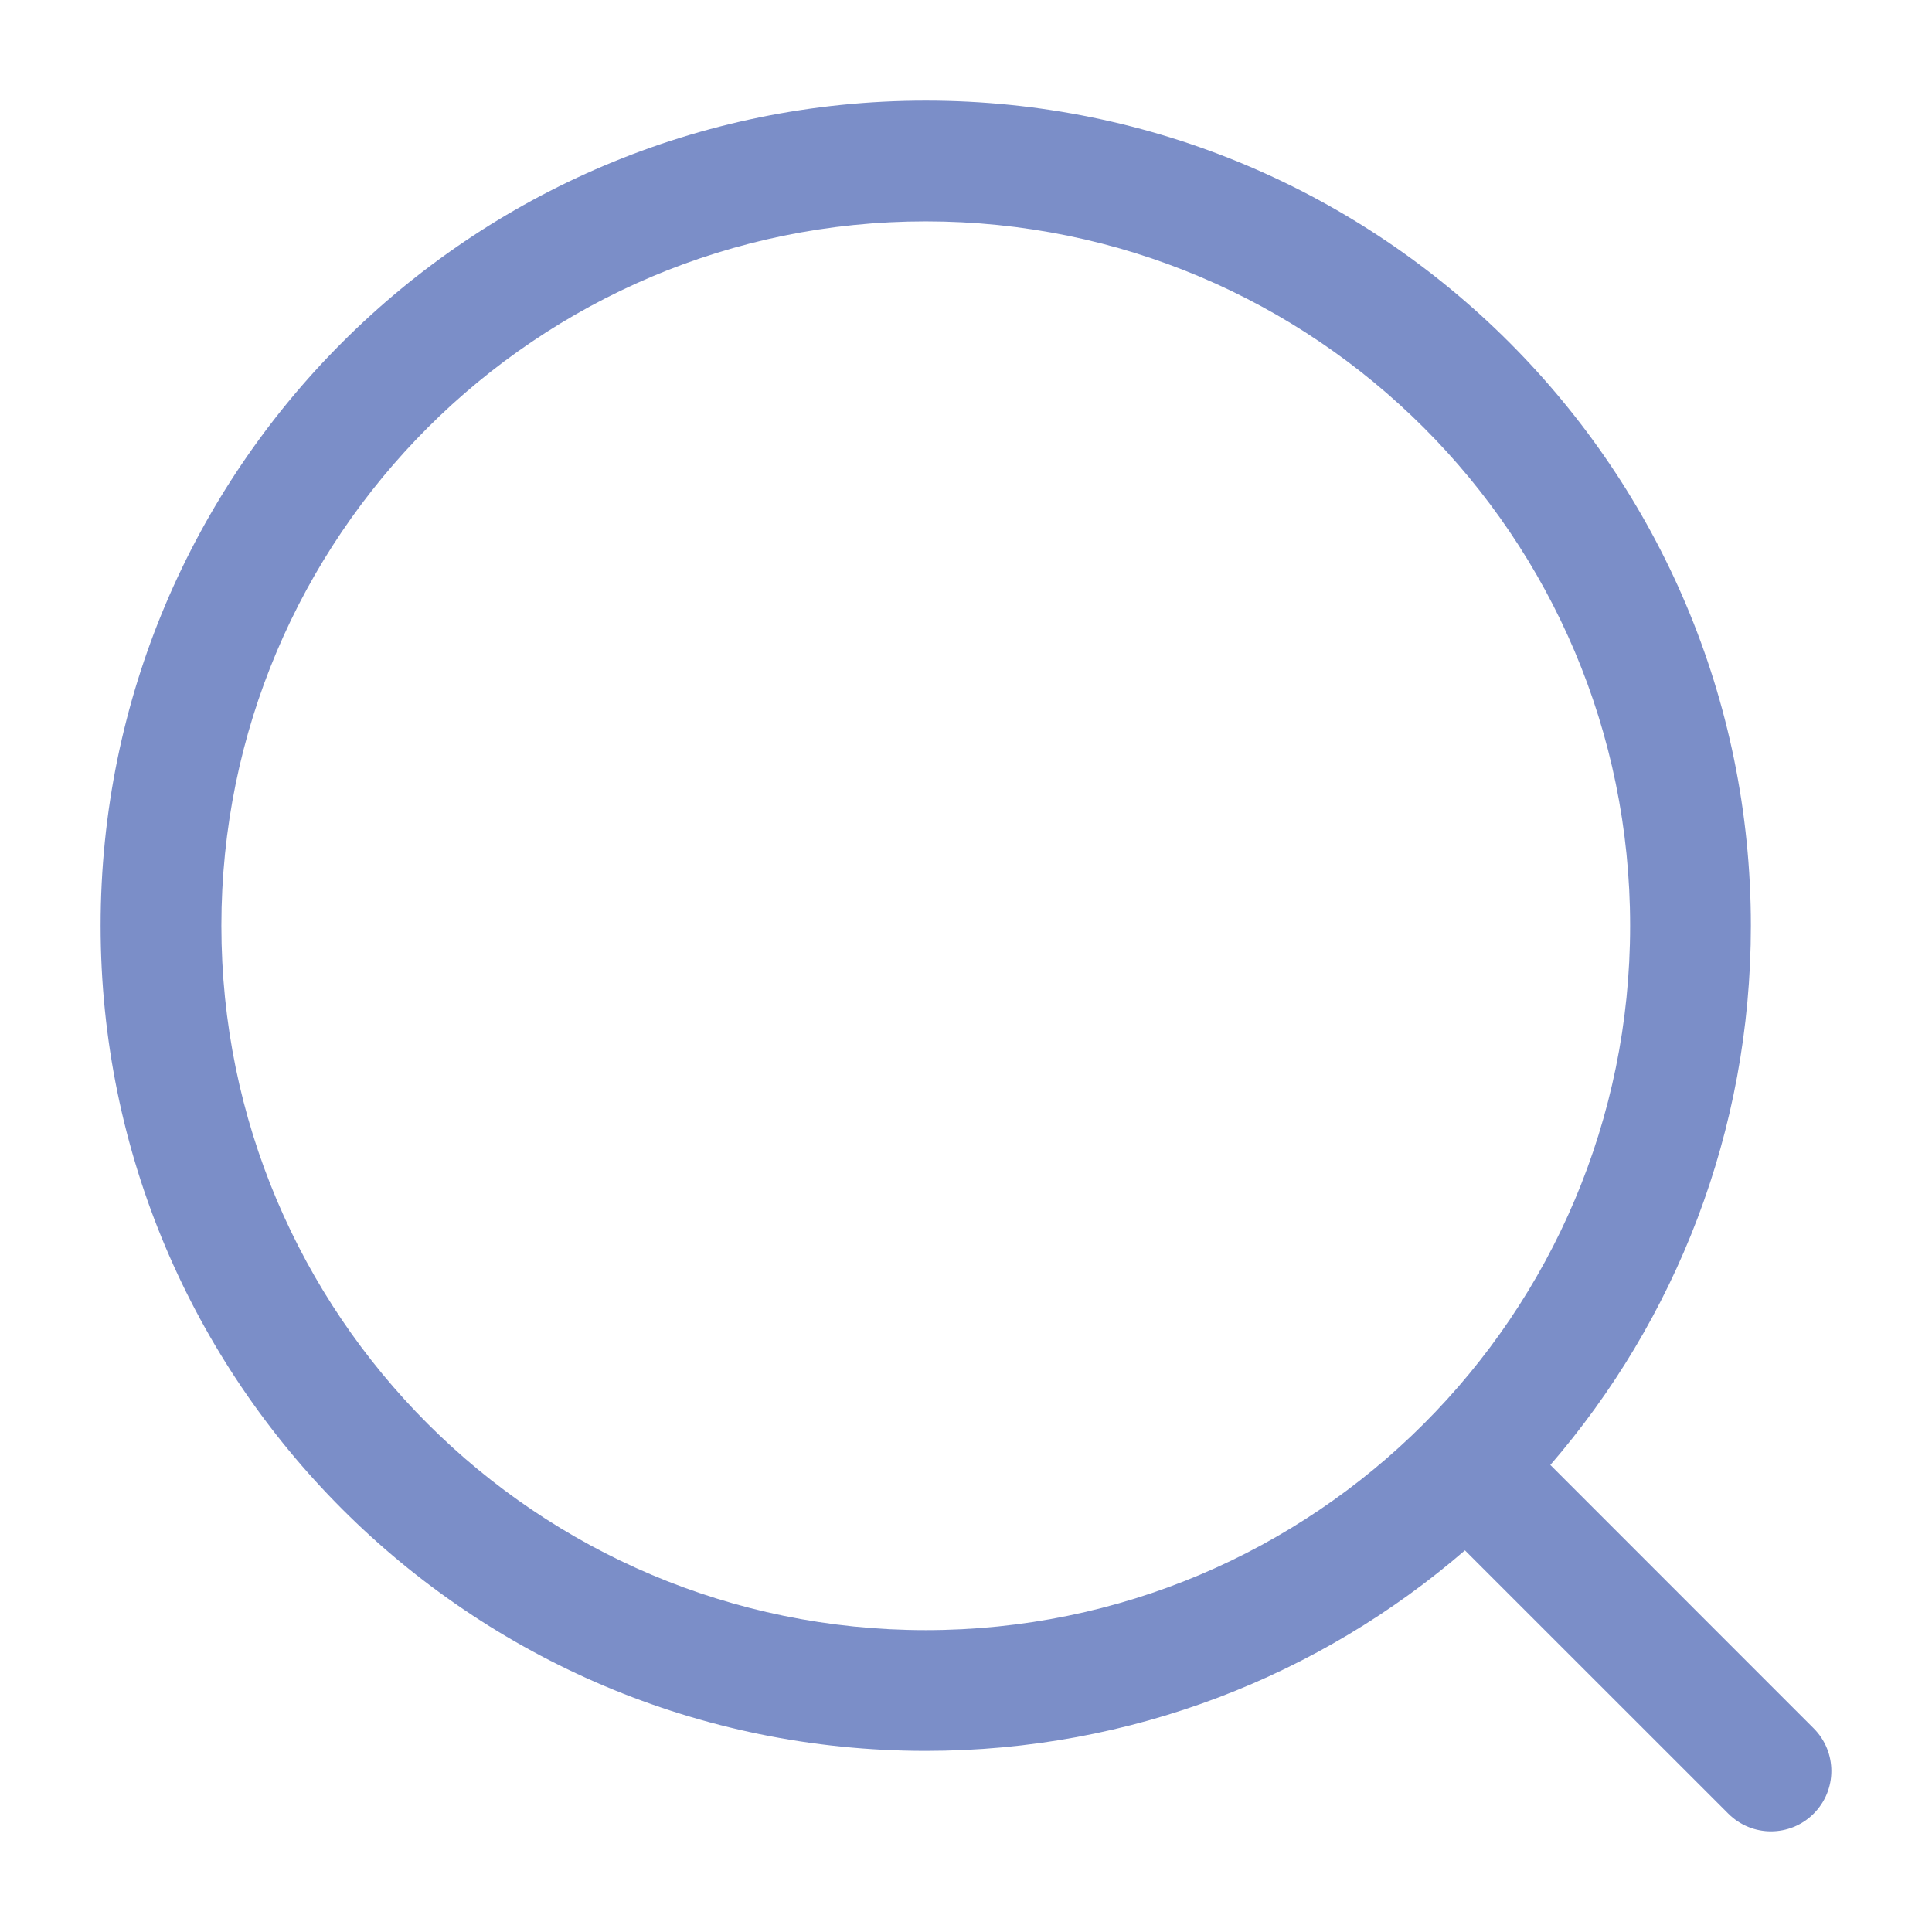
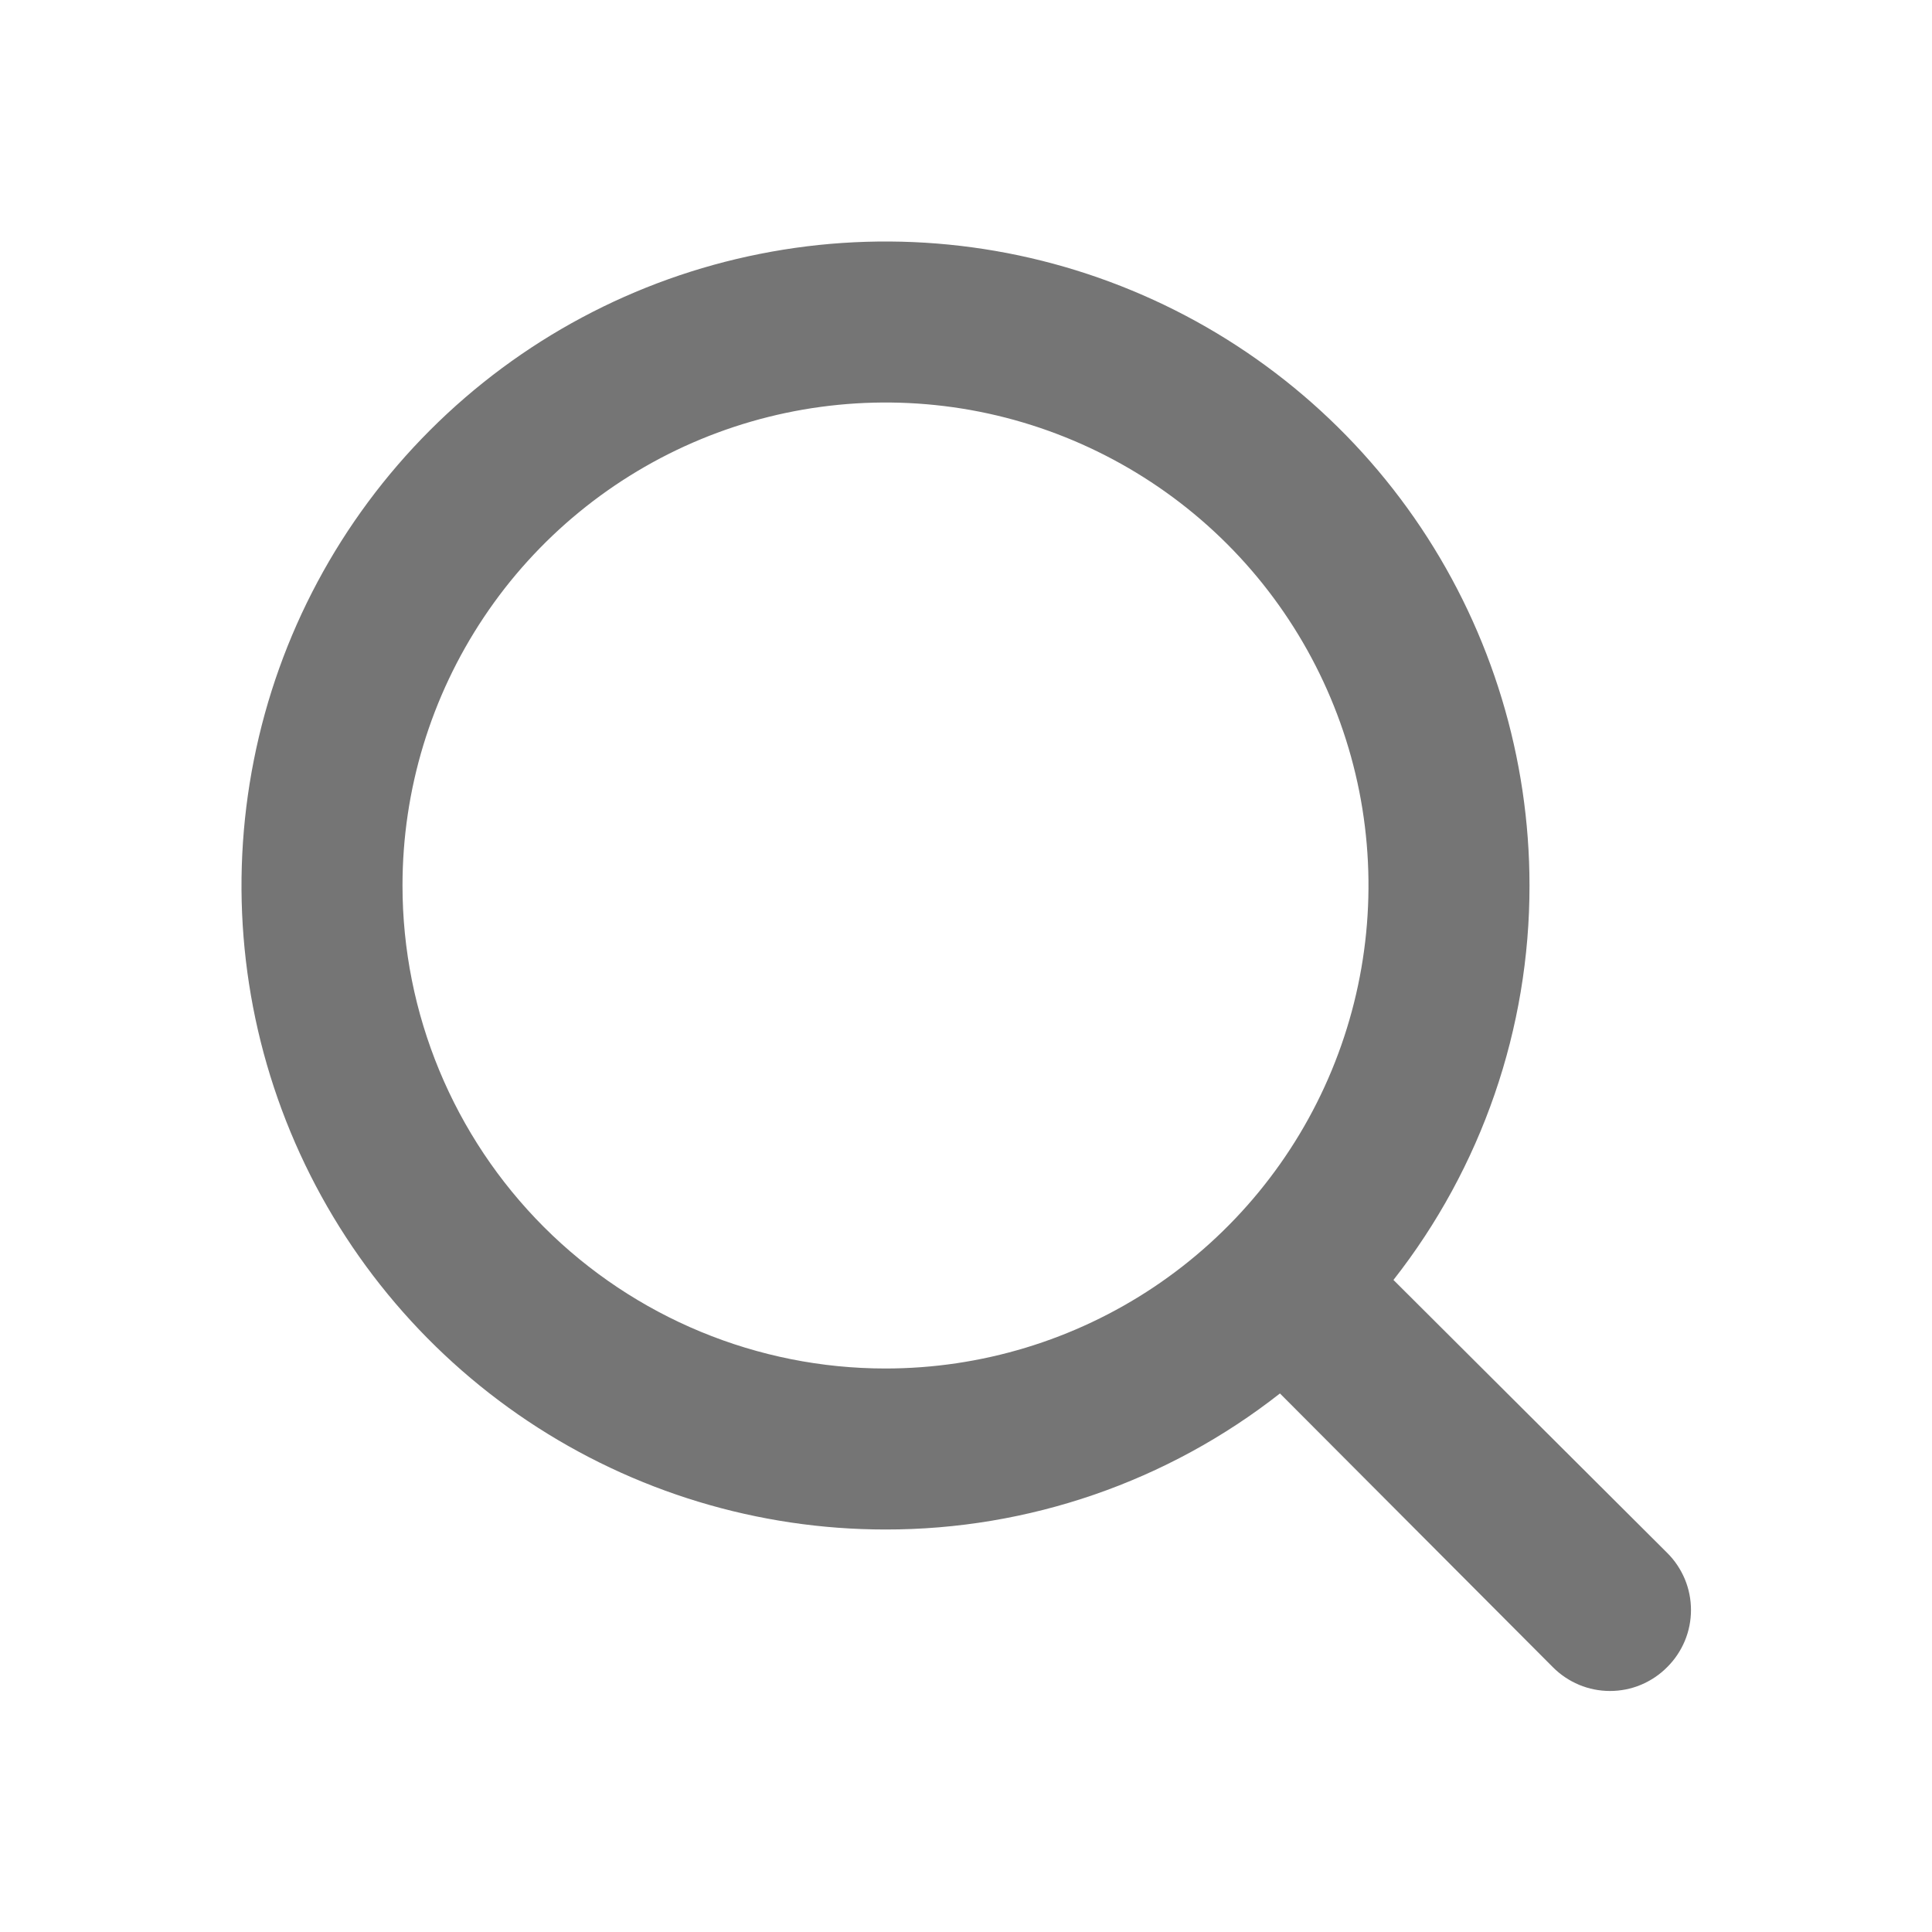
<svg xmlns="http://www.w3.org/2000/svg" width="24" height="24" viewBox="0 0 24 24" fill="none">
-   <path fill-rule="evenodd" clip-rule="evenodd" d="M11.5 2.75C6.668 2.75 2.75 6.668 2.75 11.5C2.75 16.332 6.668 20.25 11.5 20.25C16.332 20.25 20.25 16.332 20.25 11.5C20.25 6.668 16.332 2.75 11.5 2.75ZM1.25 11.5C1.25 5.839 5.839 1.25 11.5 1.25C17.161 1.25 21.75 5.839 21.75 11.5C21.75 14.06 20.811 16.402 19.259 18.198L22.53 21.47C22.823 21.763 22.823 22.237 22.53 22.53C22.237 22.823 21.763 22.823 21.47 22.53L18.198 19.259C16.402 20.811 14.06 21.75 11.5 21.75C5.839 21.75 1.25 17.161 1.25 11.5Z" fill="#7B8EC8" />
+   <path d="M20.71 19.29L17.31 15.9C18.407 14.502 19.002 12.777 19 11C19 9.418 18.531 7.871 17.652 6.555C16.773 5.24 15.523 4.214 14.062 3.609C12.6 3.003 10.991 2.845 9.439 3.154C7.887 3.462 6.462 4.224 5.343 5.343C4.224 6.462 3.462 7.887 3.154 9.439C2.845 10.991 3.003 12.6 3.609 14.062C4.214 15.523 5.24 16.773 6.555 17.652C7.871 18.531 9.418 19 11 19C12.777 19.002 14.502 18.407 15.9 17.31L19.29 20.71C19.383 20.804 19.494 20.878 19.615 20.929C19.737 20.98 19.868 21.006 20 21.006C20.132 21.006 20.263 20.98 20.385 20.929C20.506 20.878 20.617 20.804 20.71 20.71C20.804 20.617 20.878 20.506 20.929 20.385C20.98 20.263 21.006 20.132 21.006 20C21.006 19.868 20.98 19.737 20.929 19.615C20.878 19.494 20.804 19.383 20.71 19.29ZM5 11C5 9.813 5.352 8.653 6.011 7.667C6.67 6.68 7.608 5.911 8.704 5.457C9.8 5.003 11.007 4.884 12.171 5.115C13.334 5.347 14.403 5.918 15.243 6.757C16.082 7.596 16.653 8.666 16.885 9.829C17.116 10.993 16.997 12.2 16.543 13.296C16.089 14.393 15.32 15.329 14.333 15.989C13.347 16.648 12.187 17 11 17C9.409 17 7.883 16.368 6.757 15.243C5.632 14.117 5 12.591 5 11Z" fill="#757575" />
</svg>
